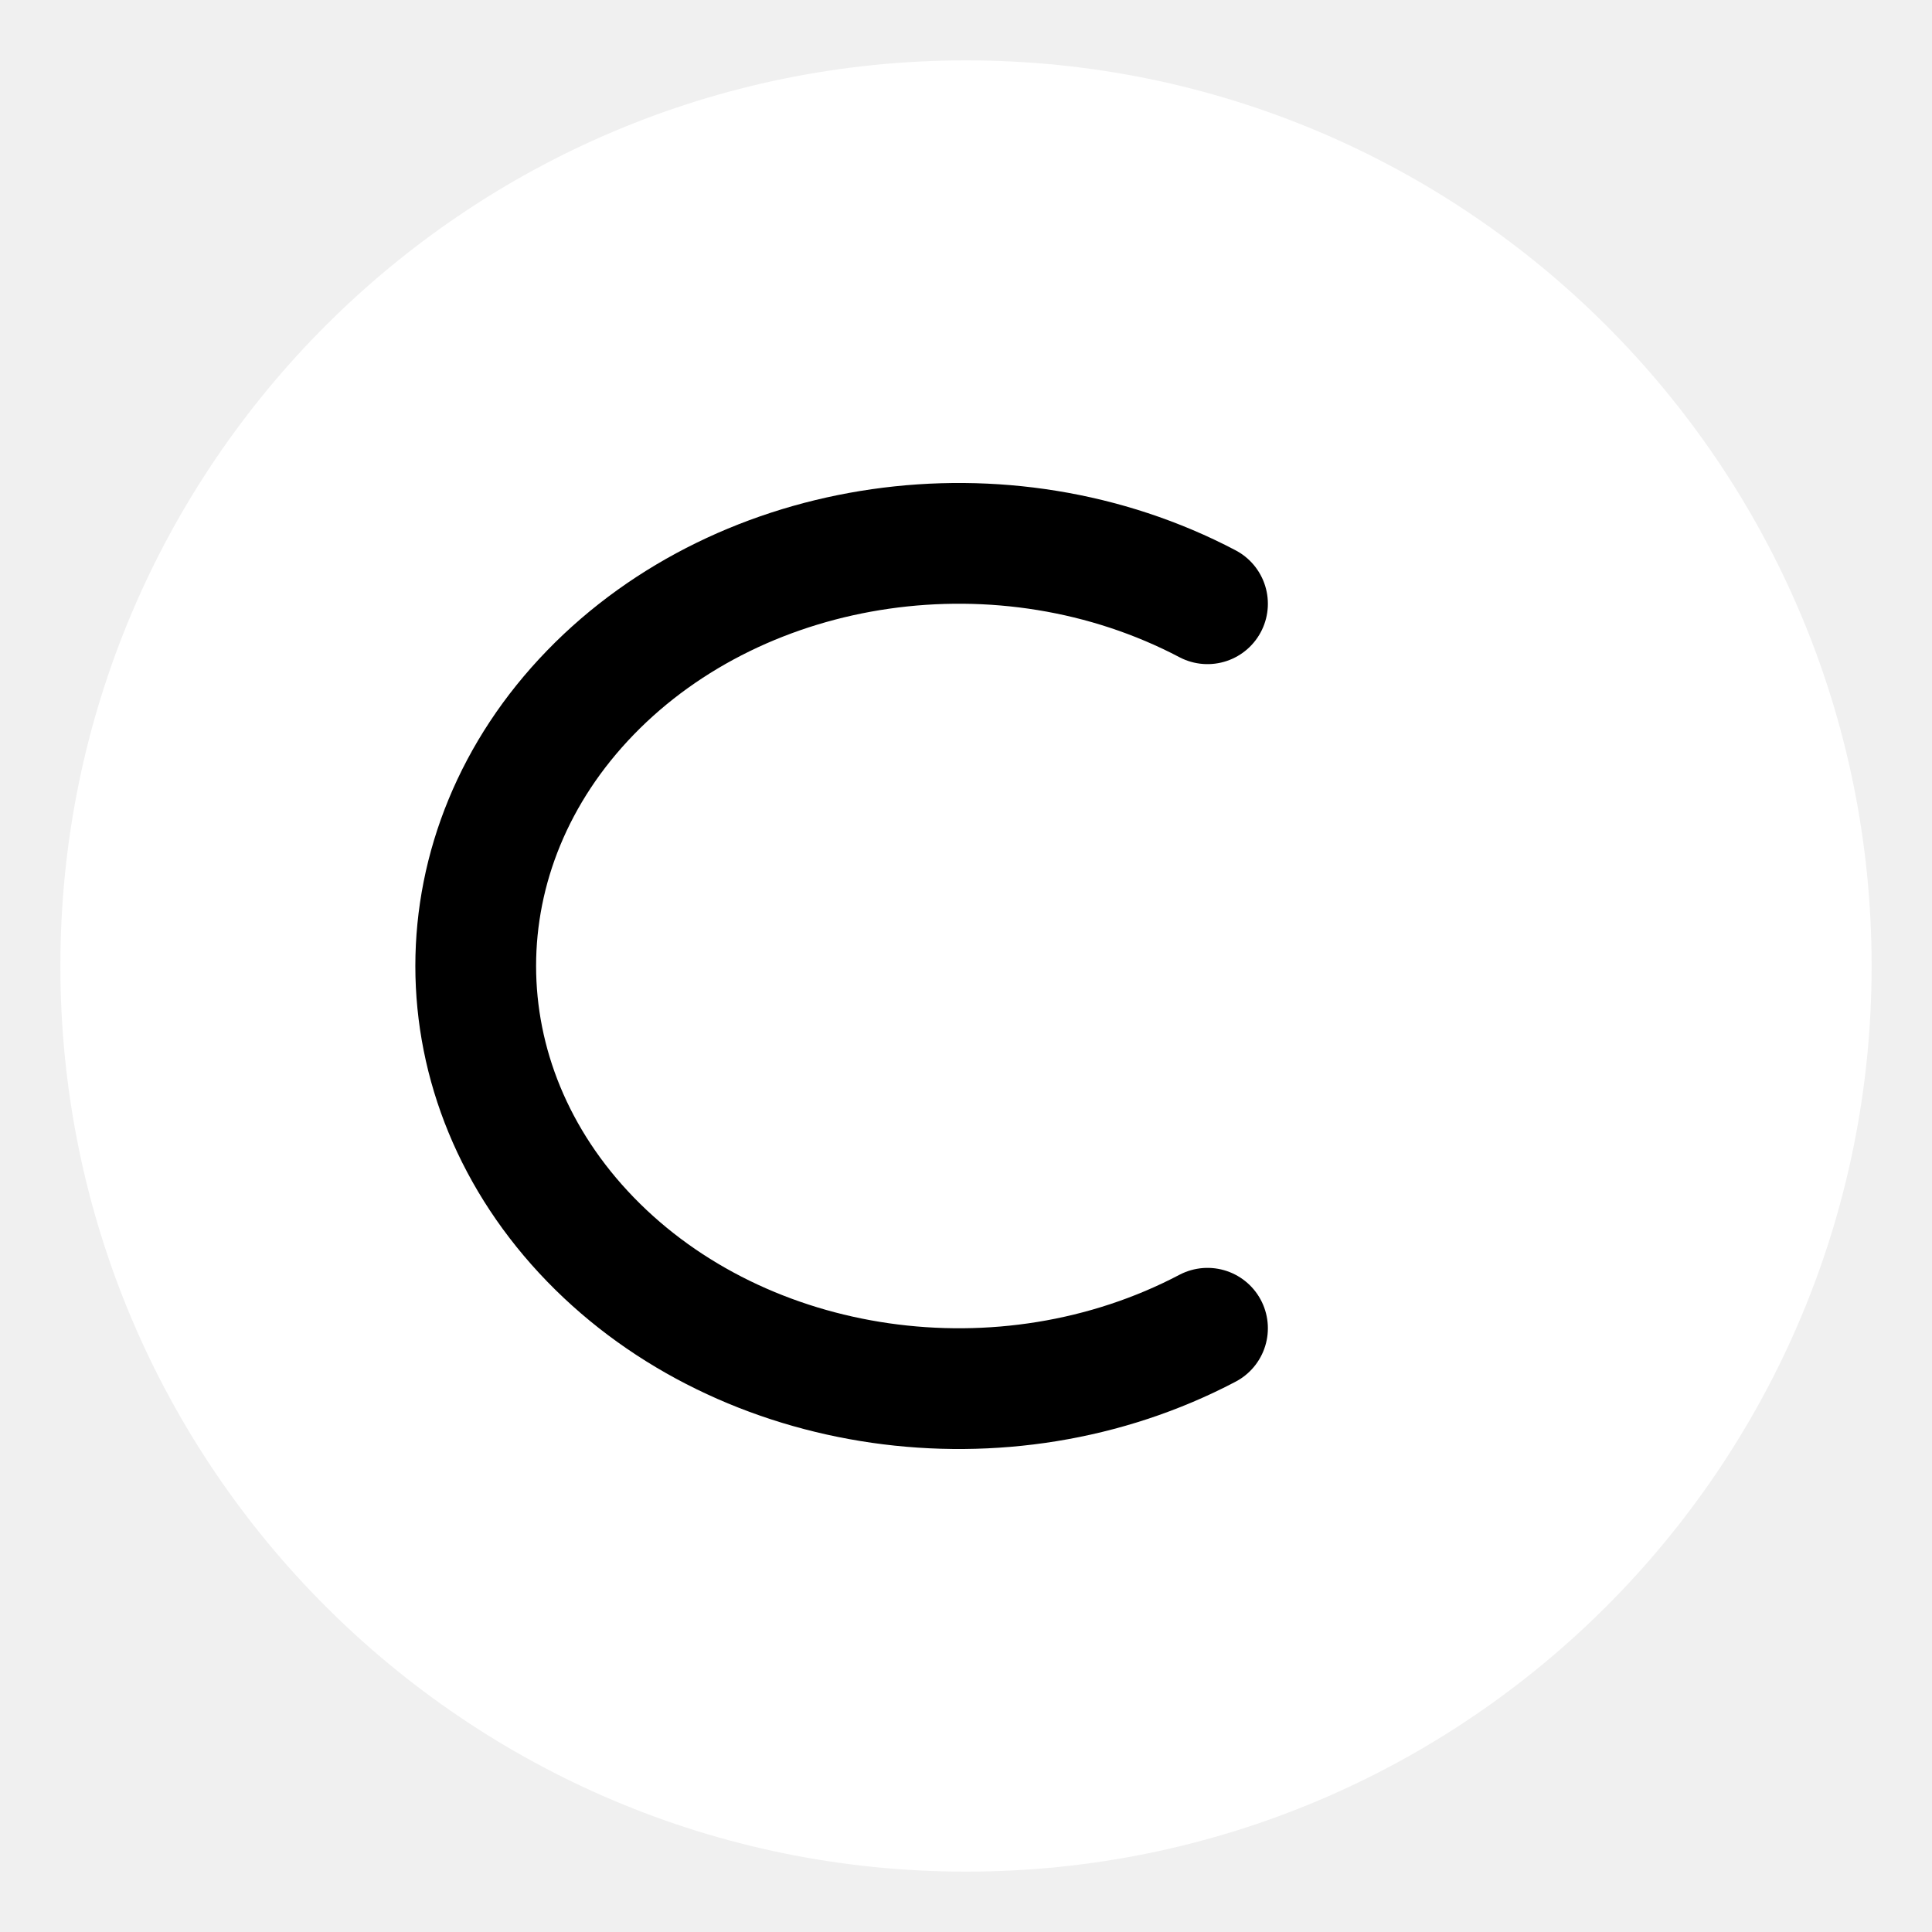
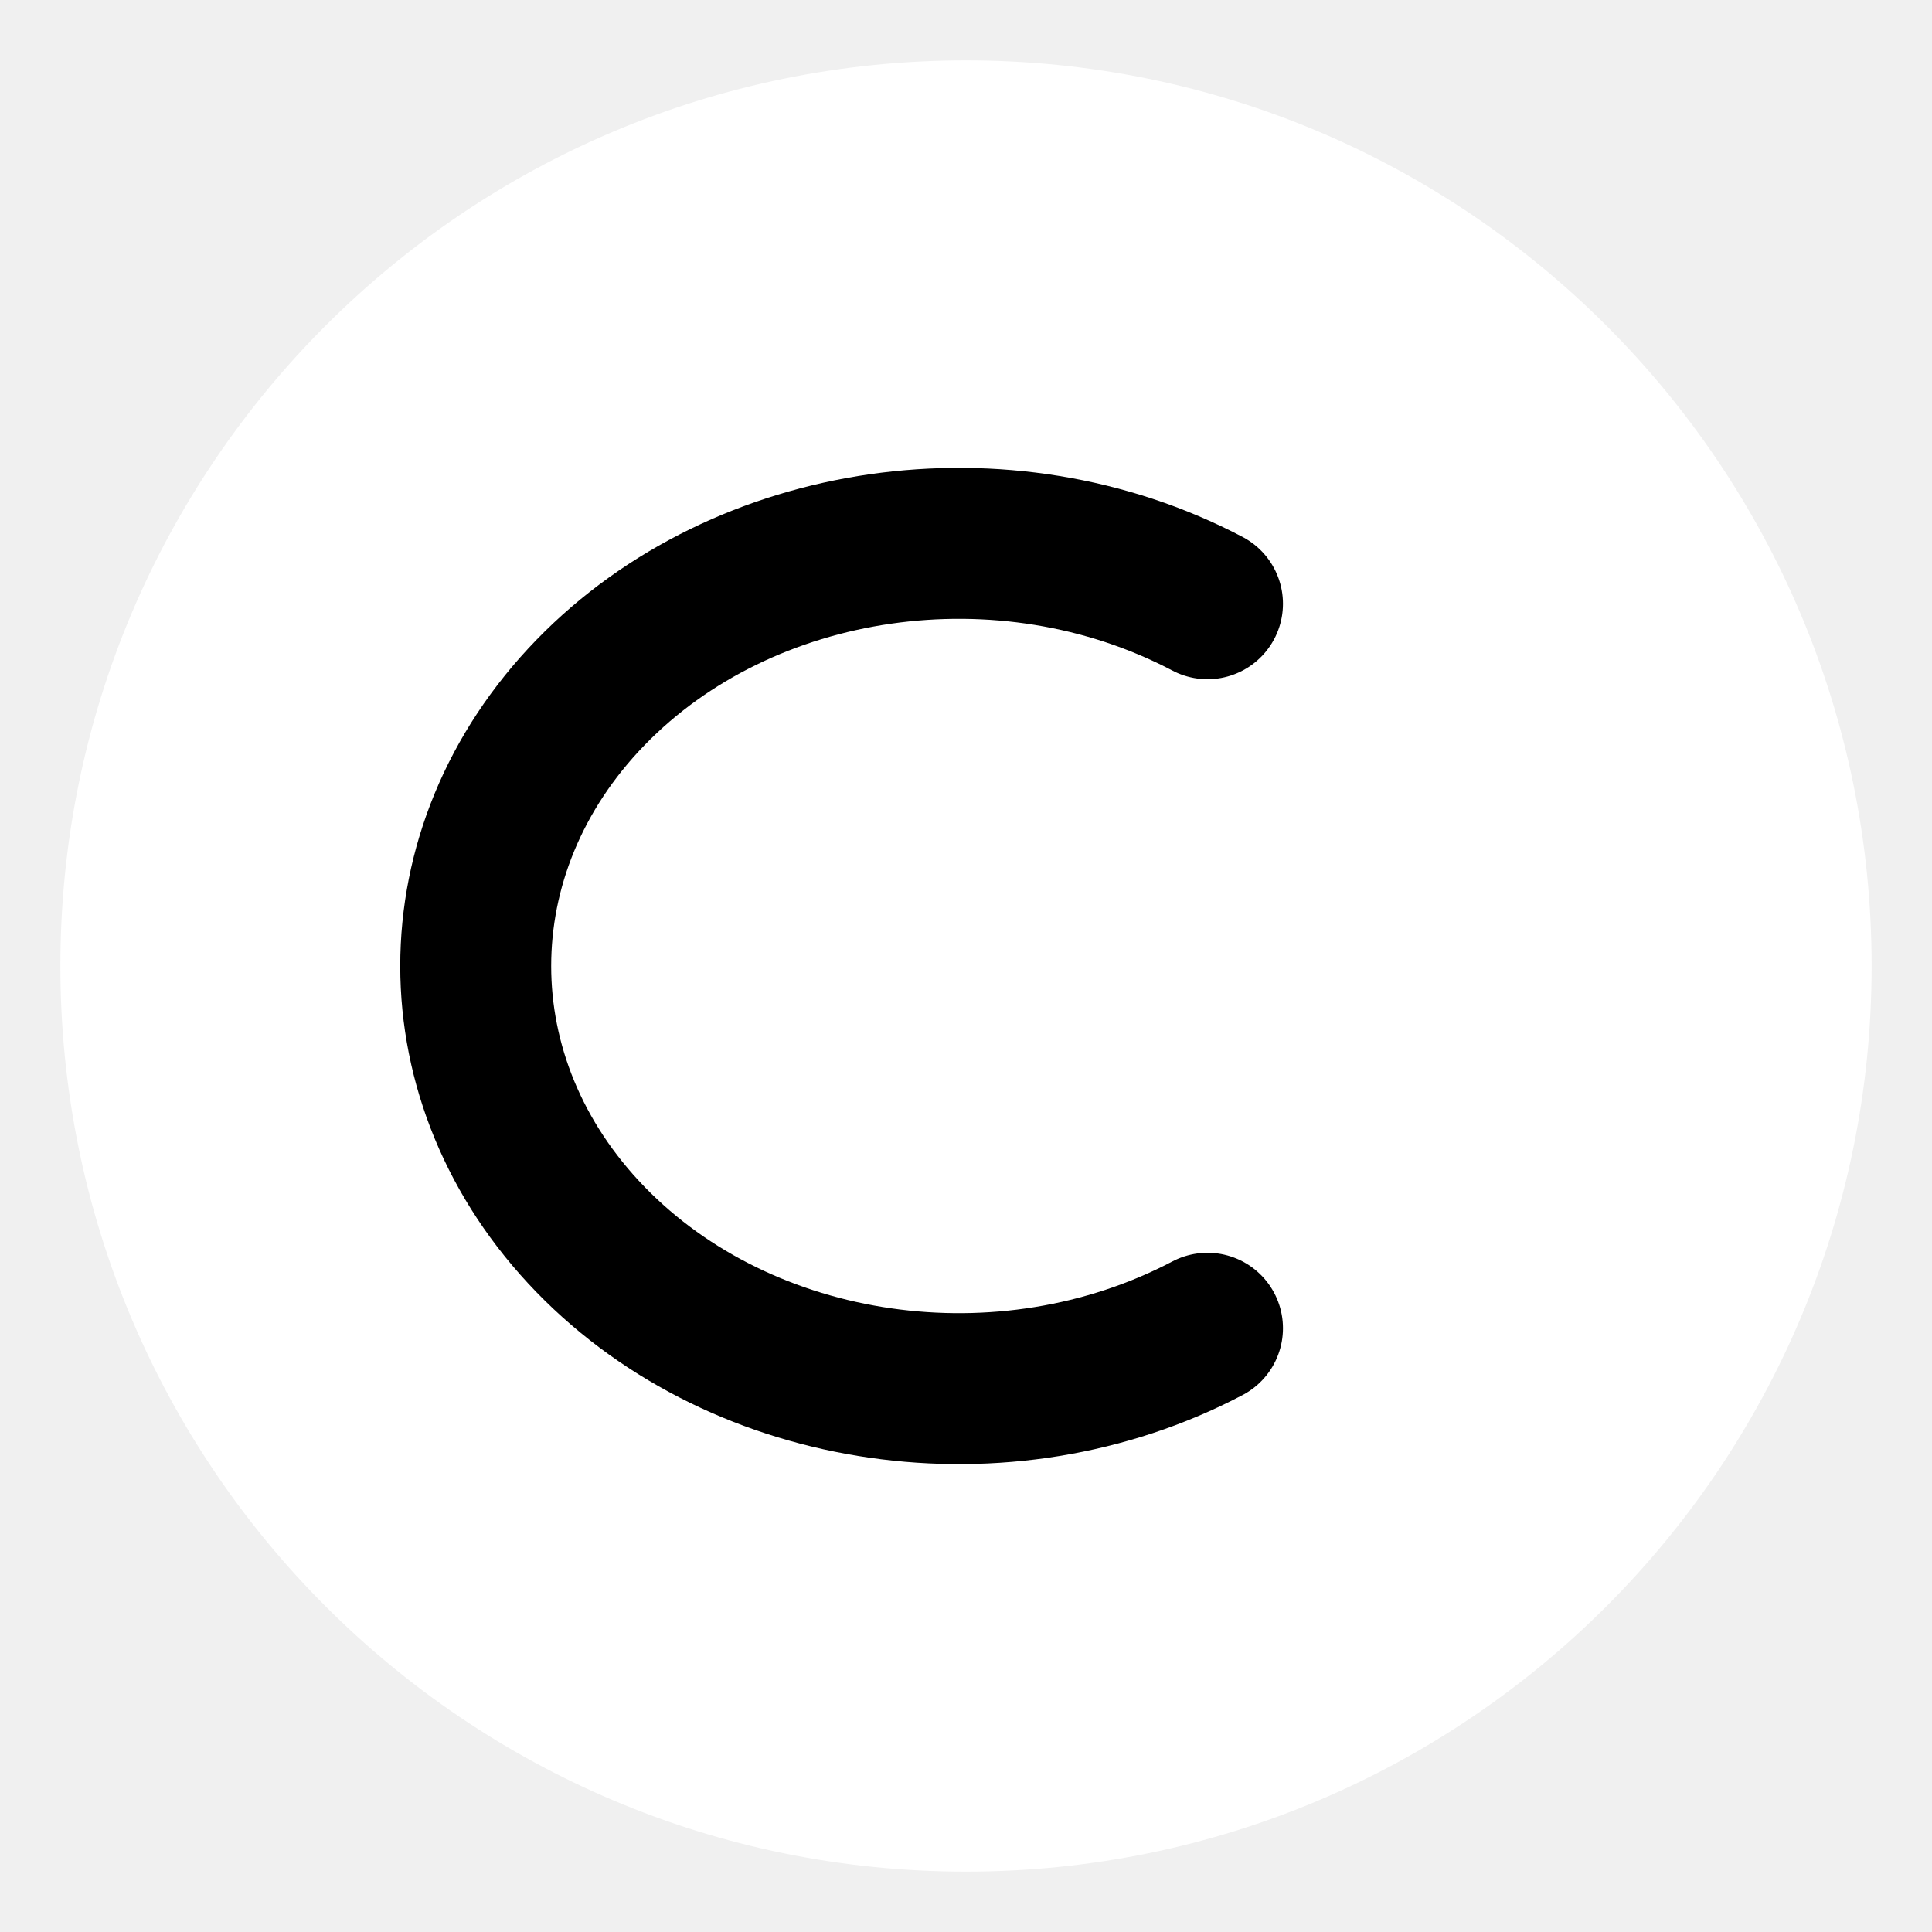
<svg xmlns="http://www.w3.org/2000/svg" viewBox="0 0 32 32">
  <circle fill="#ffffff" cx="16" cy="16" r="15" />
-   <path fill="none" stroke="#000000" stroke-width="2" stroke-linecap="round" stroke-linejoin="round" d="M20,10 A8,7 0 1,0 20,22" />
+   <path fill="none" stroke="#000000" stroke-width="2.5" stroke-linecap="round" stroke-linejoin="round" d="M20,10 A8,7 0 1,0 20,22" />
</svg>
